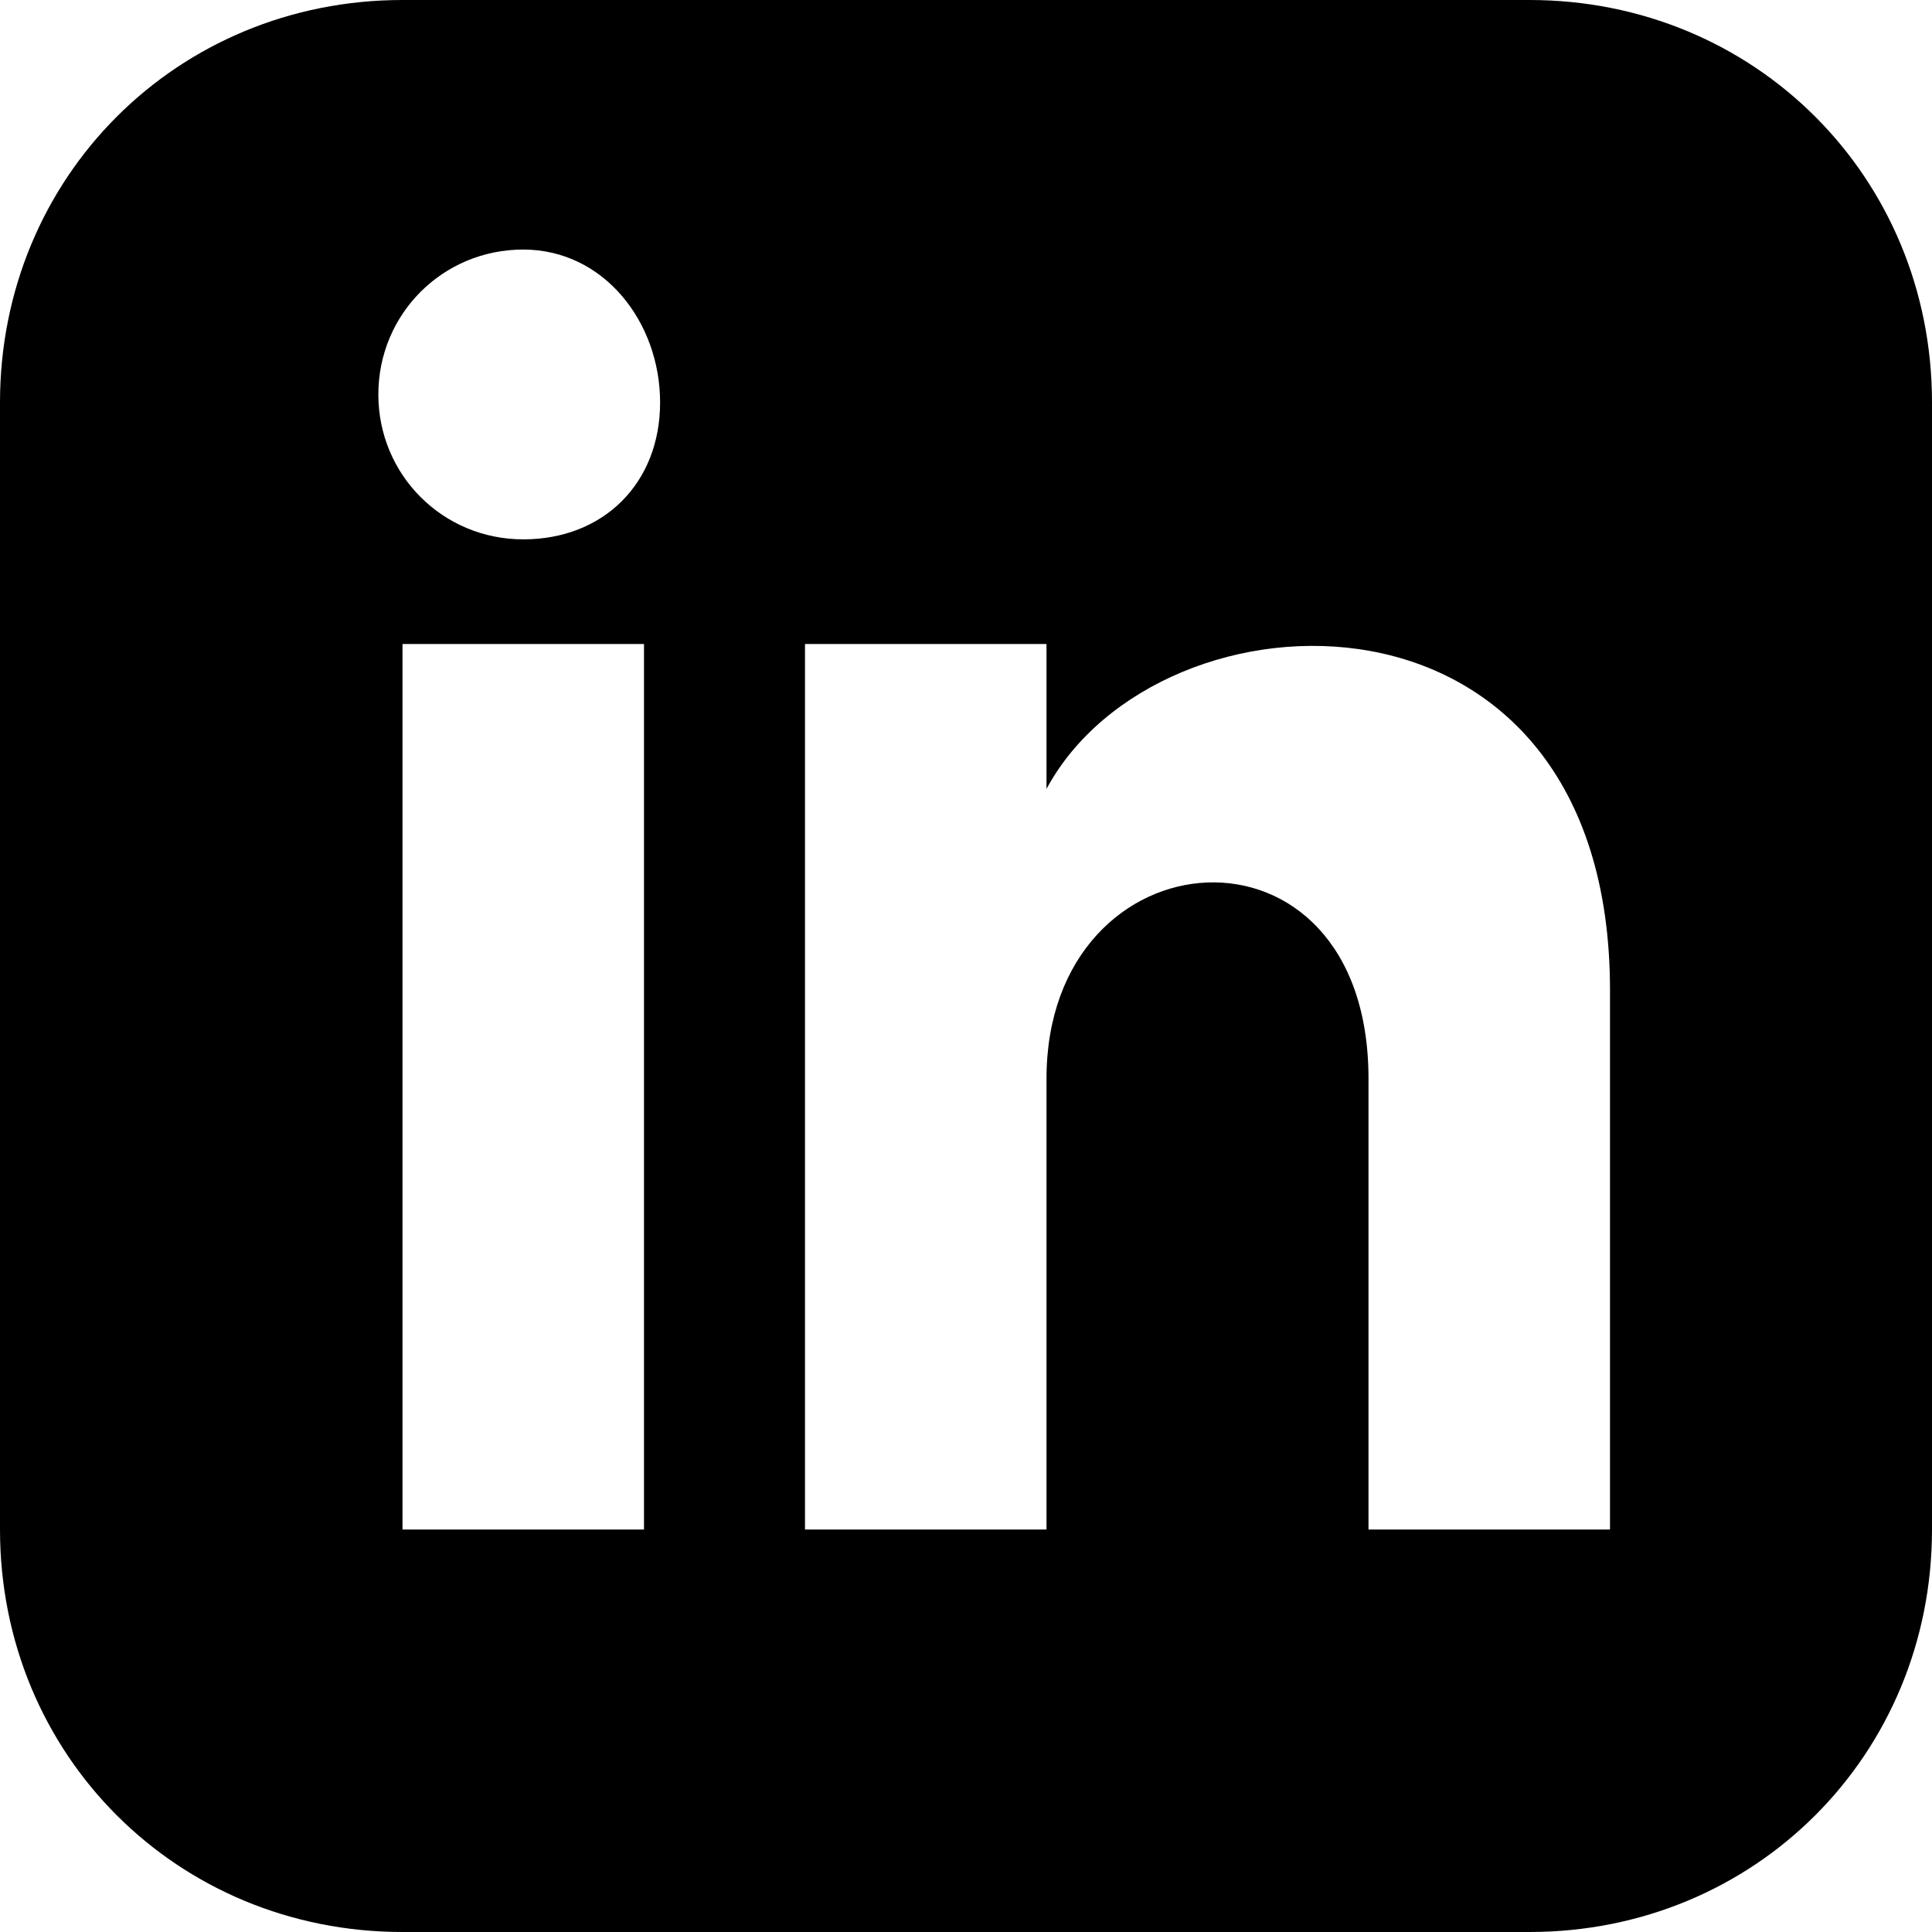
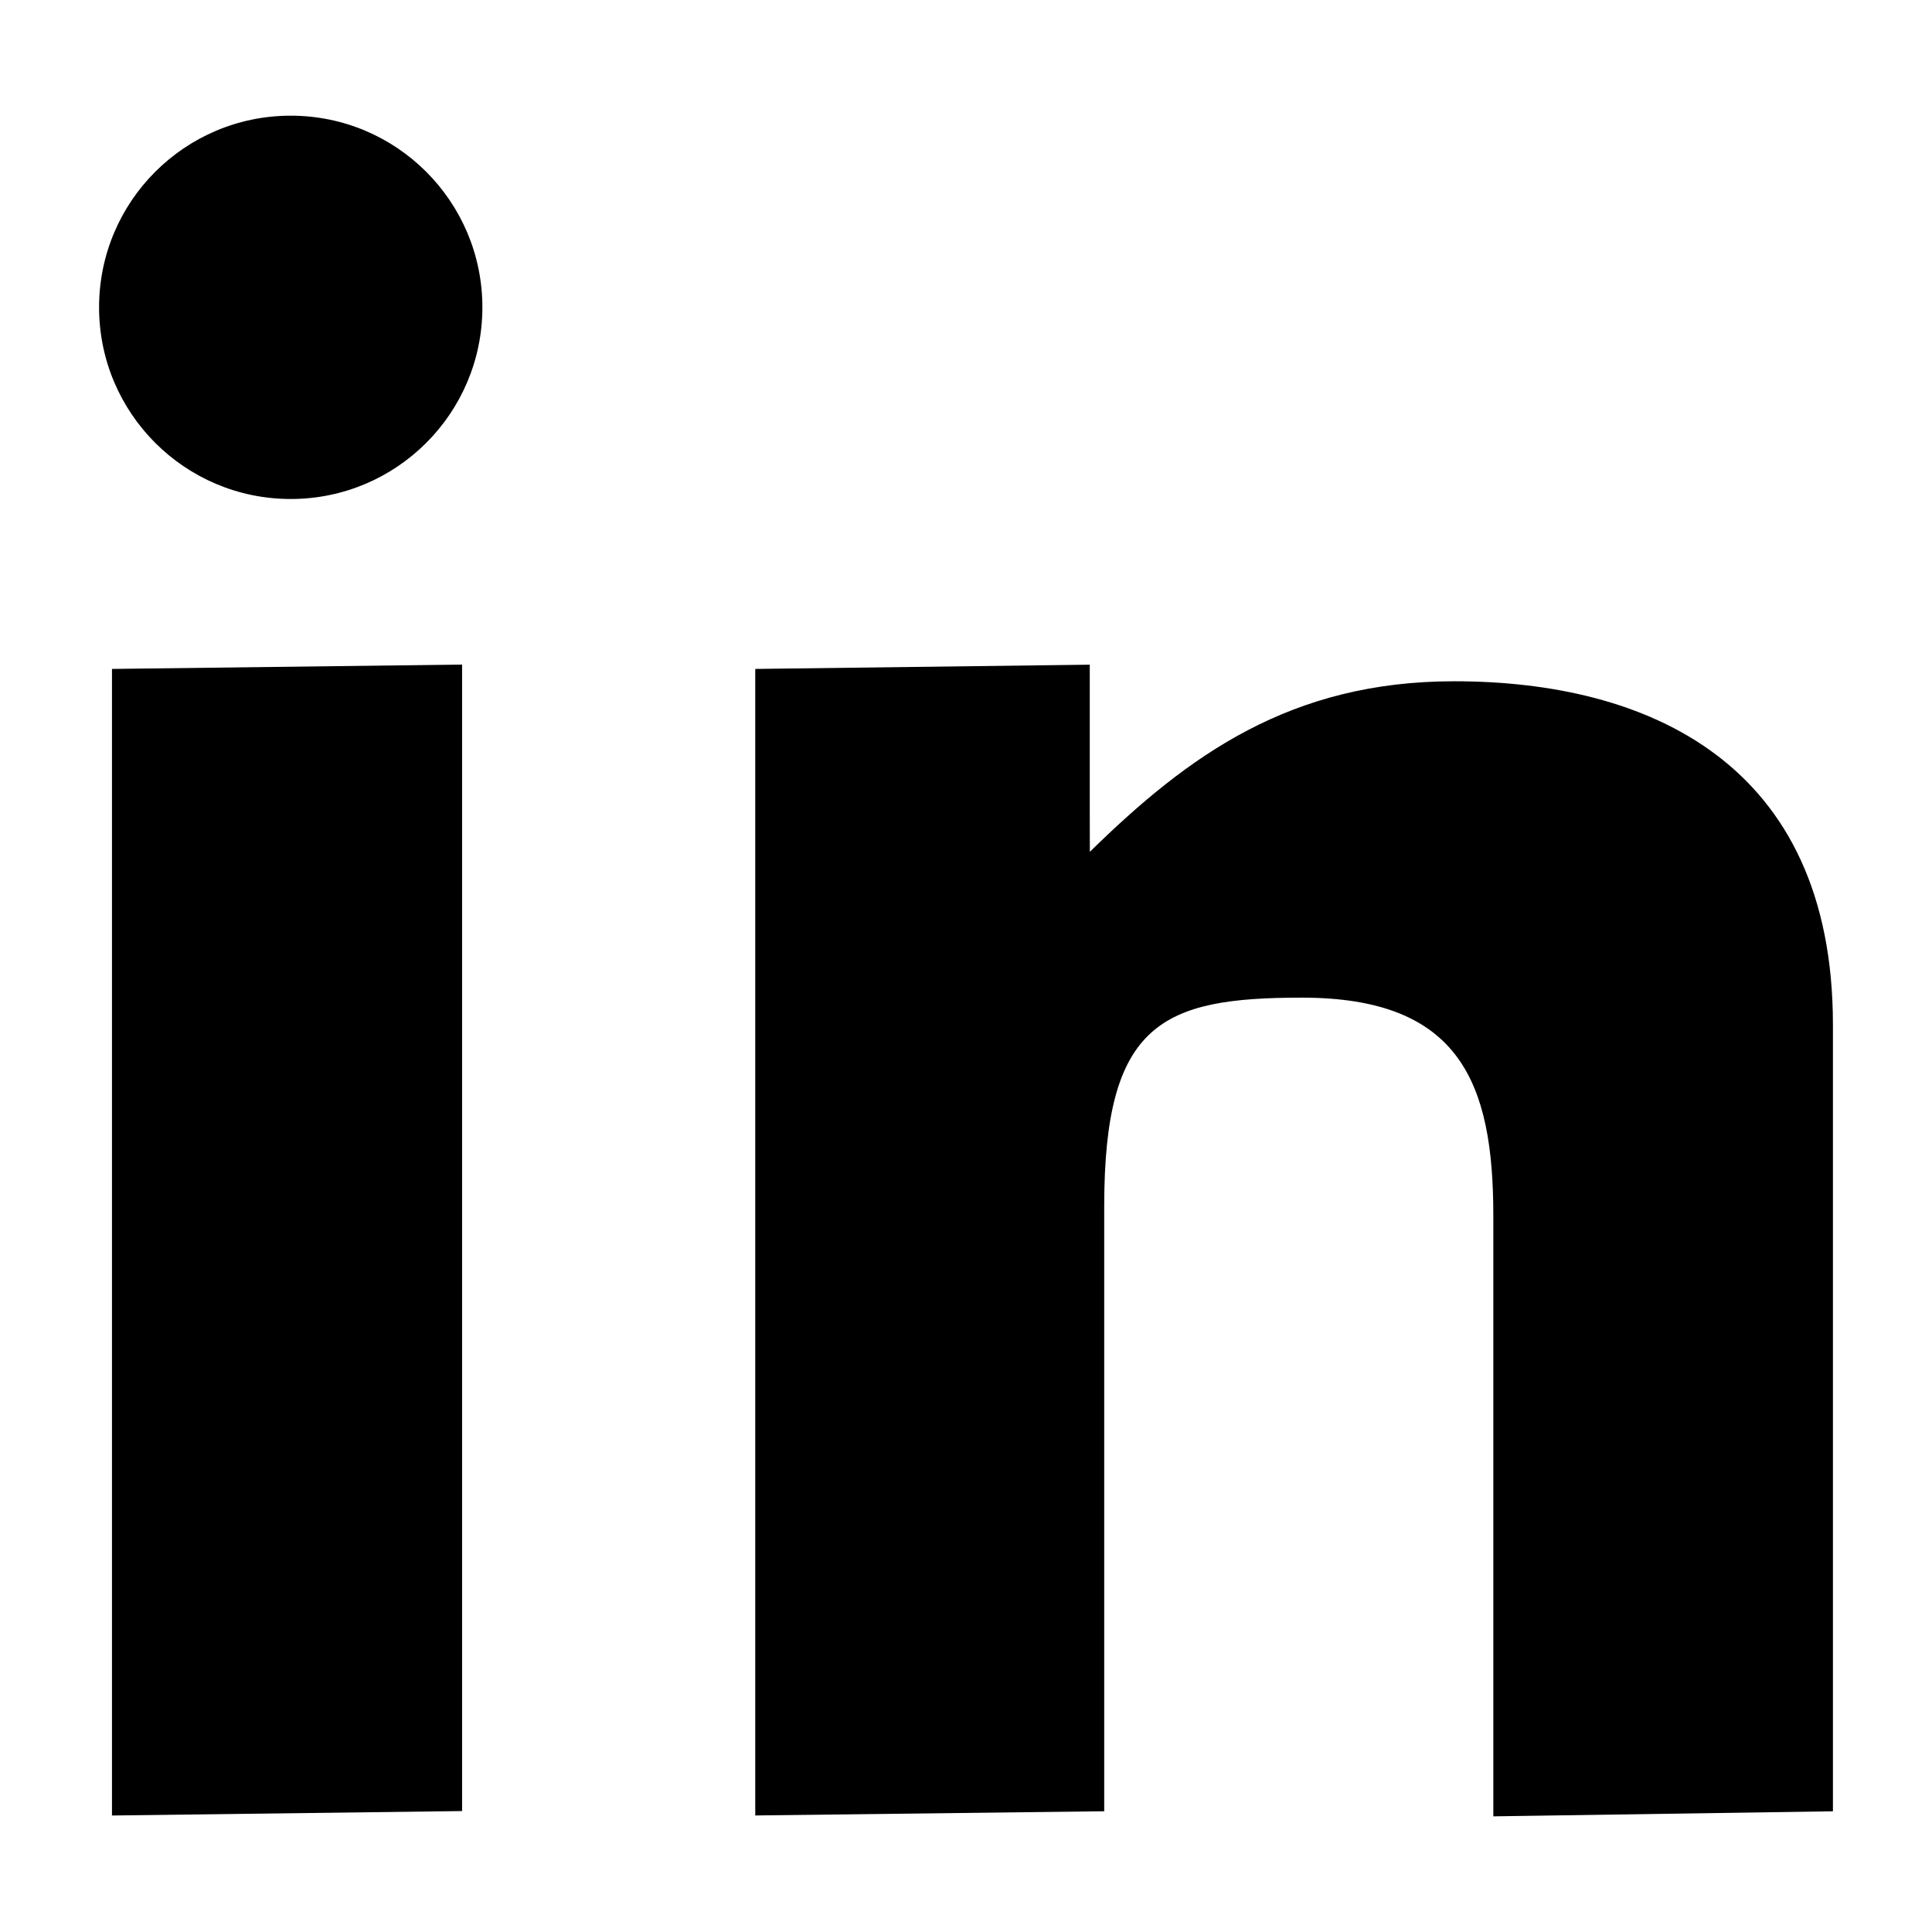
- <svg xmlns="http://www.w3.org/2000/svg" version="1.0" class="svg linkedin" id="Layer_1" x="0px" y="0px" viewBox="0 0 24 24" style="enable-background:new 0 0 24 24;" xml:space="preserve">
-   <path d="M19,0H5C2.2,0,0,2.2,0,5v14c0,2.8,2.2,5,5,5h14c2.8,0,5-2.2,5-5V5C24,2.2,21.8,0,19,0z M8,19H5V8h3V19z M6.5,6.7  c-1,0-1.8-0.8-1.8-1.8s0.8-1.8,1.8-1.8S8.2,4,8.2,5S7.5,6.7,6.5,6.7z M20,19h-3v-5.6c0-3.4-4-3.1-4,0V19h-3V8h3v1.8  c1.4-2.6,7-2.8,7,2.5V19z" />
+ <svg xmlns="http://www.w3.org/2000/svg" class="svg linkedin" version="1.1" width="512" height="512" viewBox="0 0 512 512">
+   <g>
+ </g>
+   <path d="M29.675 177.275l92.784-1.157v303.831l-92.784 1.178v-303.851z" fill="#000000" />
+   <path d="M200.141 177.275l88.658-1.126v38.646l0.021 10.947c26.255-25.744 53.32-45.2 96.563-45.2 51.016 0 100.362 21.381 100.362 91.034v208.435l-90 1.341v-159.232c0-35.103-8.796-57.733-50.719-57.733-36.935 0-52.398 6.615-52.398 55.214v160.399l-92.478 1.116v-303.841z" fill="#000000" />
+   <path d="M127.836 81.449c0 28.051-22.74 50.79-50.79 50.79s-50.791-22.739-50.791-50.791c0-28.051 22.739-50.791 50.791-50.791 28.051 0 50.791 22.739 50.791 50.791z" fill="#000000" />
</svg>
